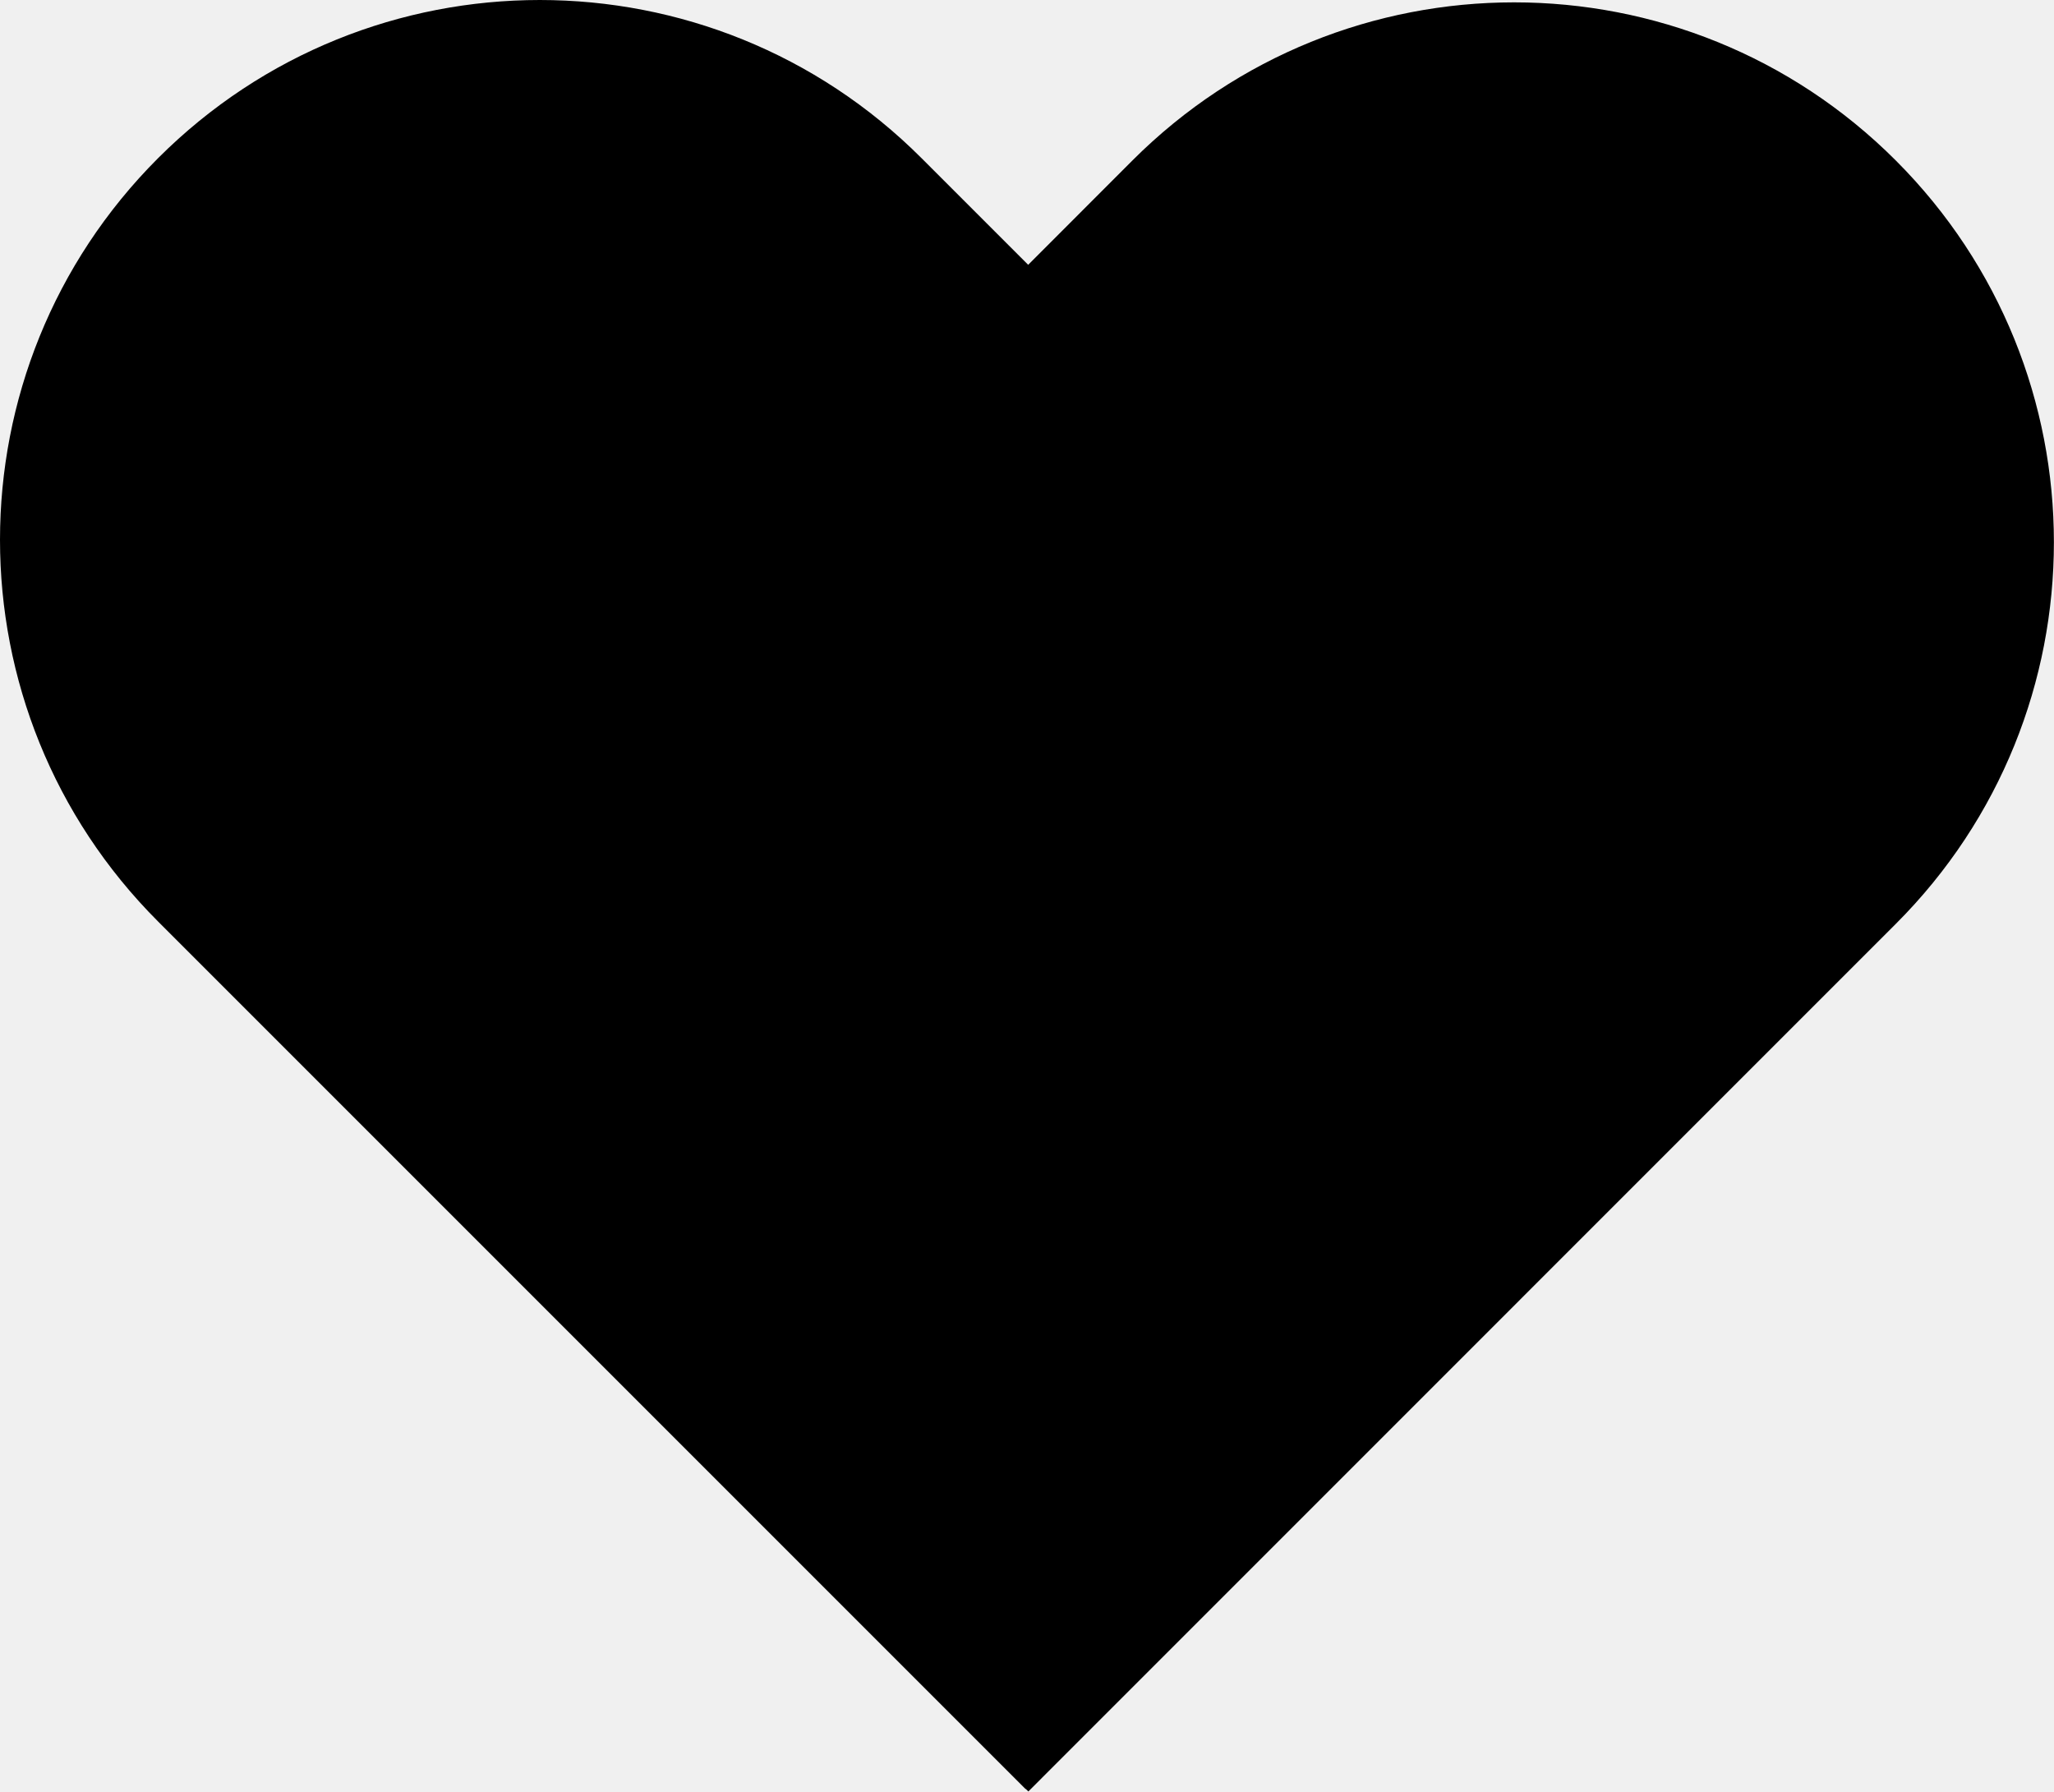
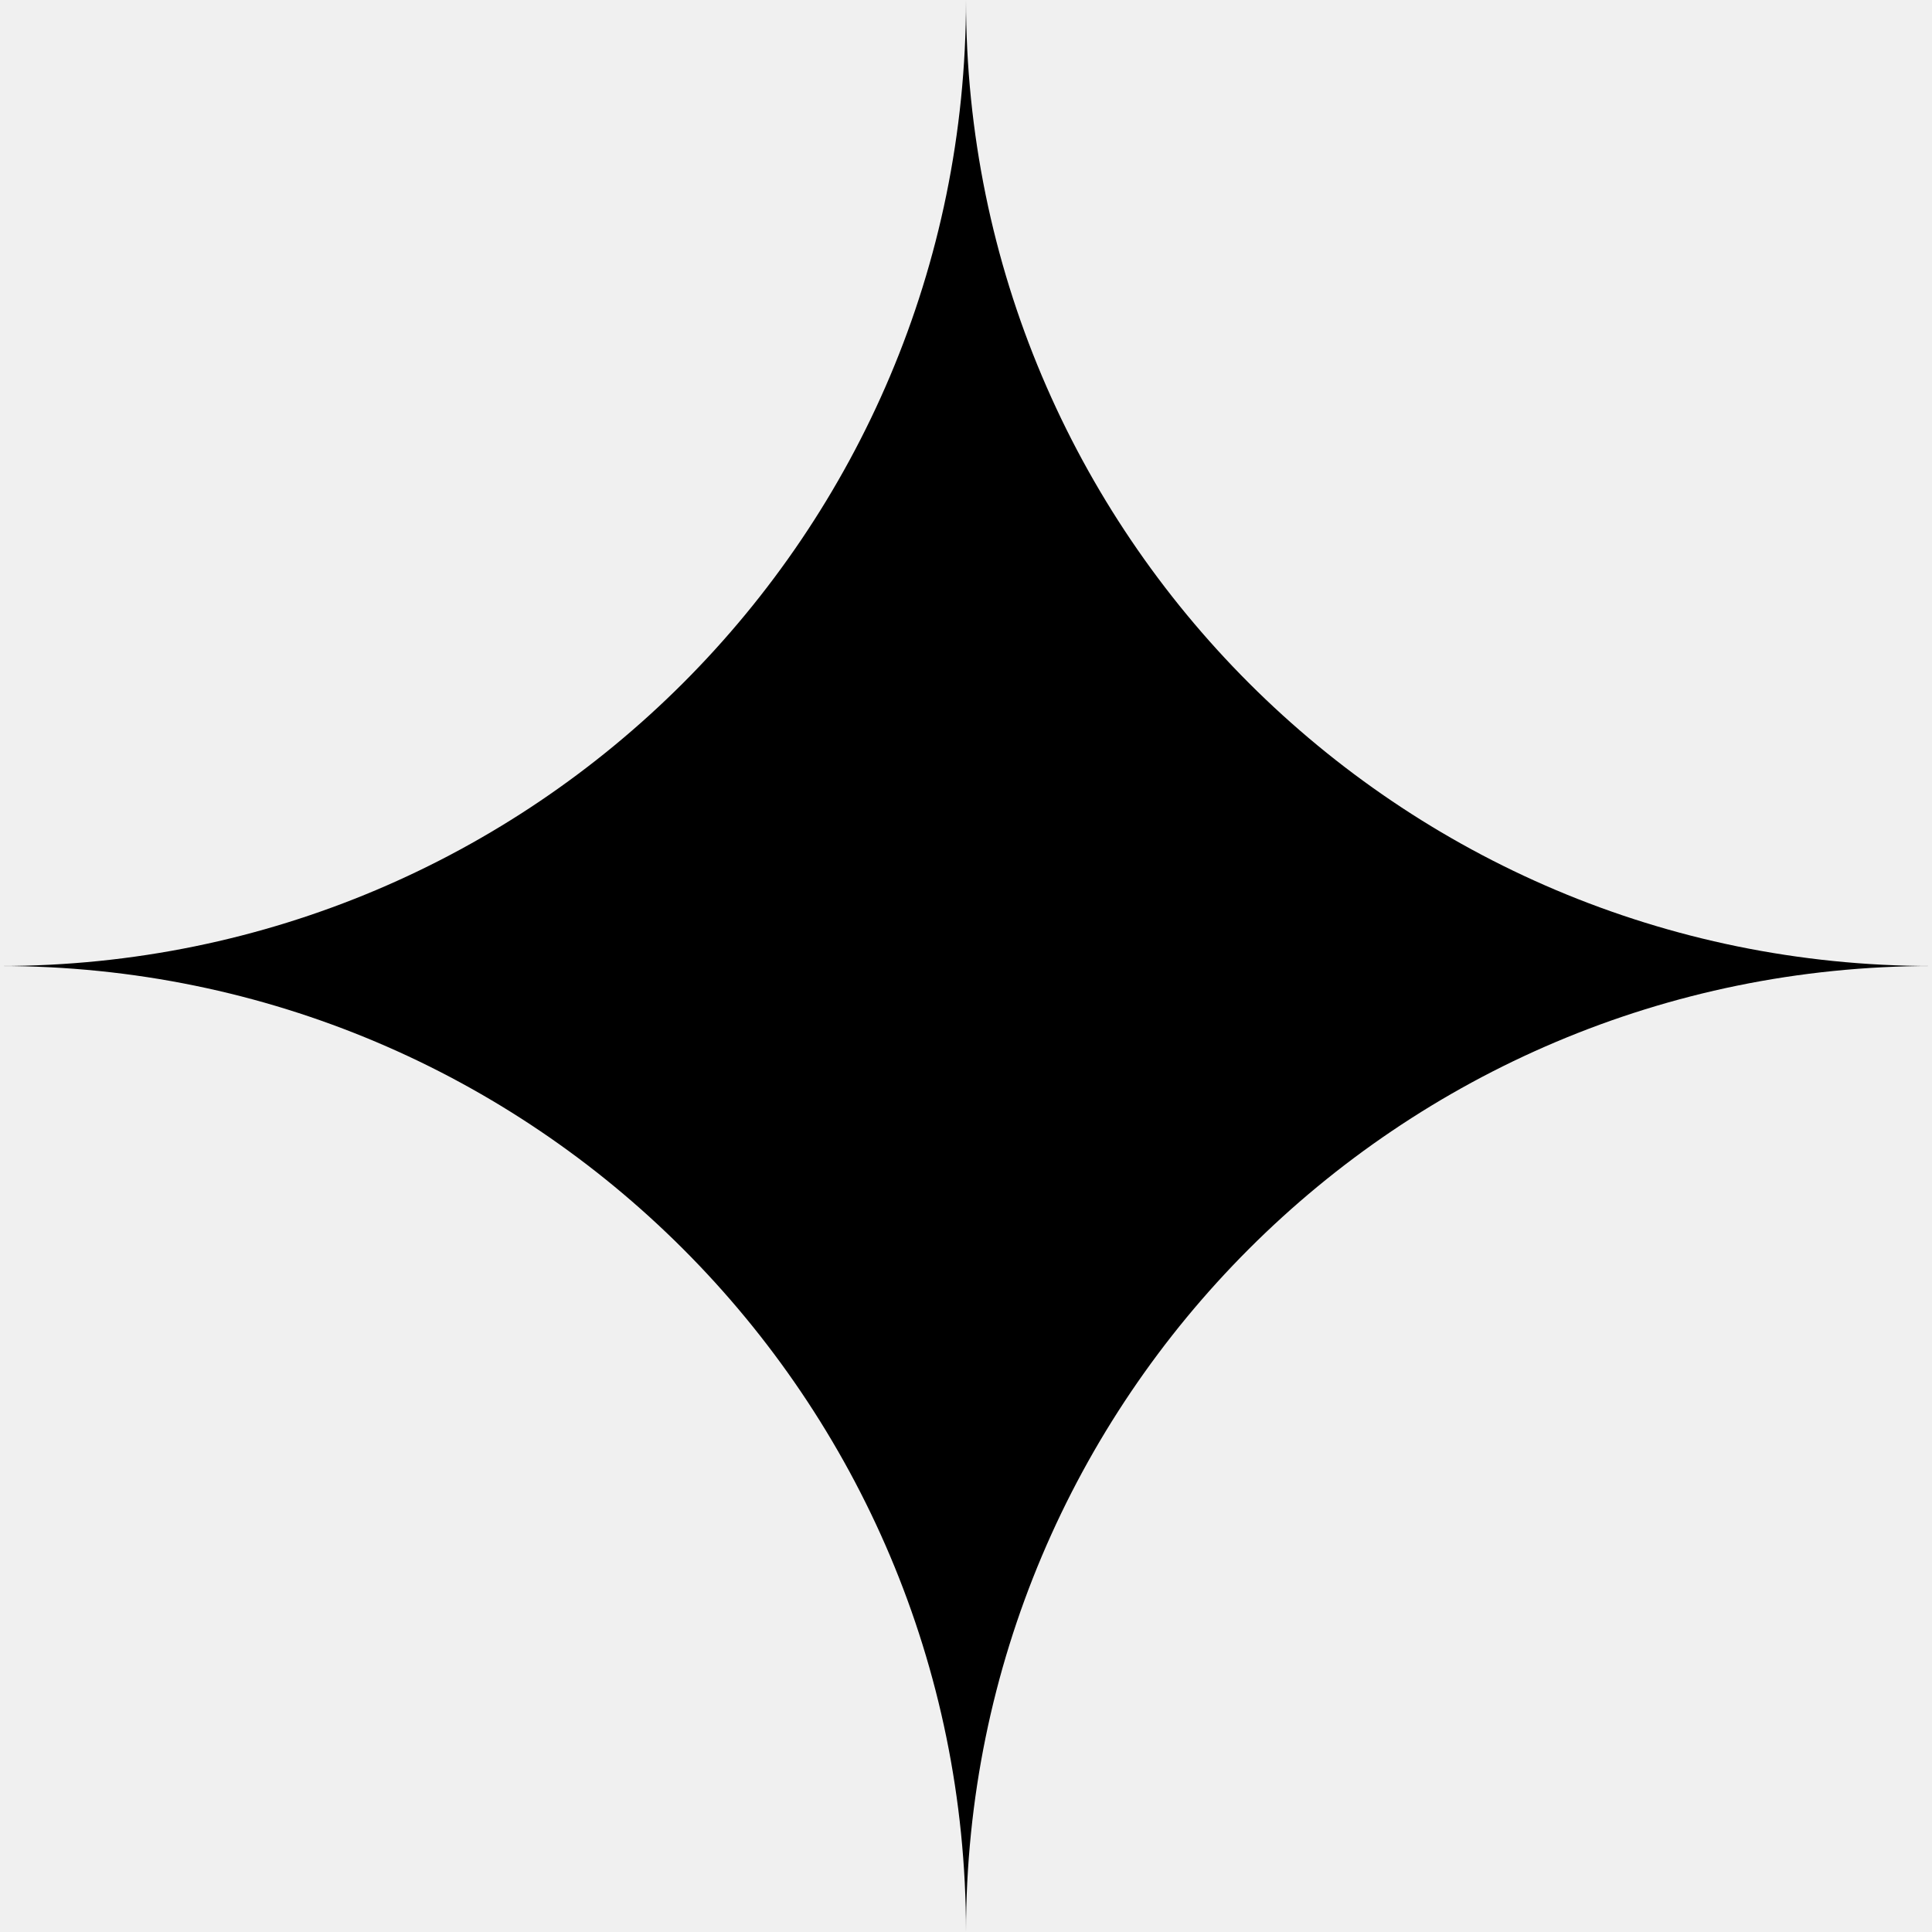
- <svg xmlns="http://www.w3.org/2000/svg" width="20.928" id="screenshot" version="1.1" viewBox="-0.312 -0.126 20.928 18.252" height="18.252" style="-webkit-print-color-adjust: exact;">
-   <g id="shape-59b97efb-5cce-11ec-9953-9ba8567f084a" width="24" height="24">
-     <g id="shape-59b97ef5-5cce-11ec-9953-9ba8567f084a">
-       <path fill="currentColor" fill-rule="evenodd" clip-rule="evenodd" d="M10.164,2.572L9.077,1.485C6.929,-0.663,3.447,-0.663,1.299,1.485C-0.849,3.633,-0.849,7.115,1.299,9.263L10.138,18.102L10.139,18.1L10.166,18.126L19.004,9.287C21.152,7.14,21.152,3.657,19.004,1.509C16.857,-0.639,13.374,-0.639,11.226,1.509L10.164,2.572ZL10.164,2.572Z" style="fill: rgb(0, 0, 0); fill-opacity: 1;" />
-     </g>
+ <svg xmlns="http://www.w3.org/2000/svg" width="20" height="20" viewBox="0 0 20 20" fill="none">
+   <g clip-path="url(#clip0_521_642)">
+     <path d="M10 0C10 5.523 14.477 10 20 10C14.477 10 10 14.477 10 20C10 14.477 5.523 10 0 10C5.523 10 10 5.523 10 0Z" fill="black" />
  </g>
+   <defs>
+     <clipPath id="clip0_521_642">
+       <rect width="20" height="20" fill="white" />
+     </clipPath>
+   </defs>
</svg>
